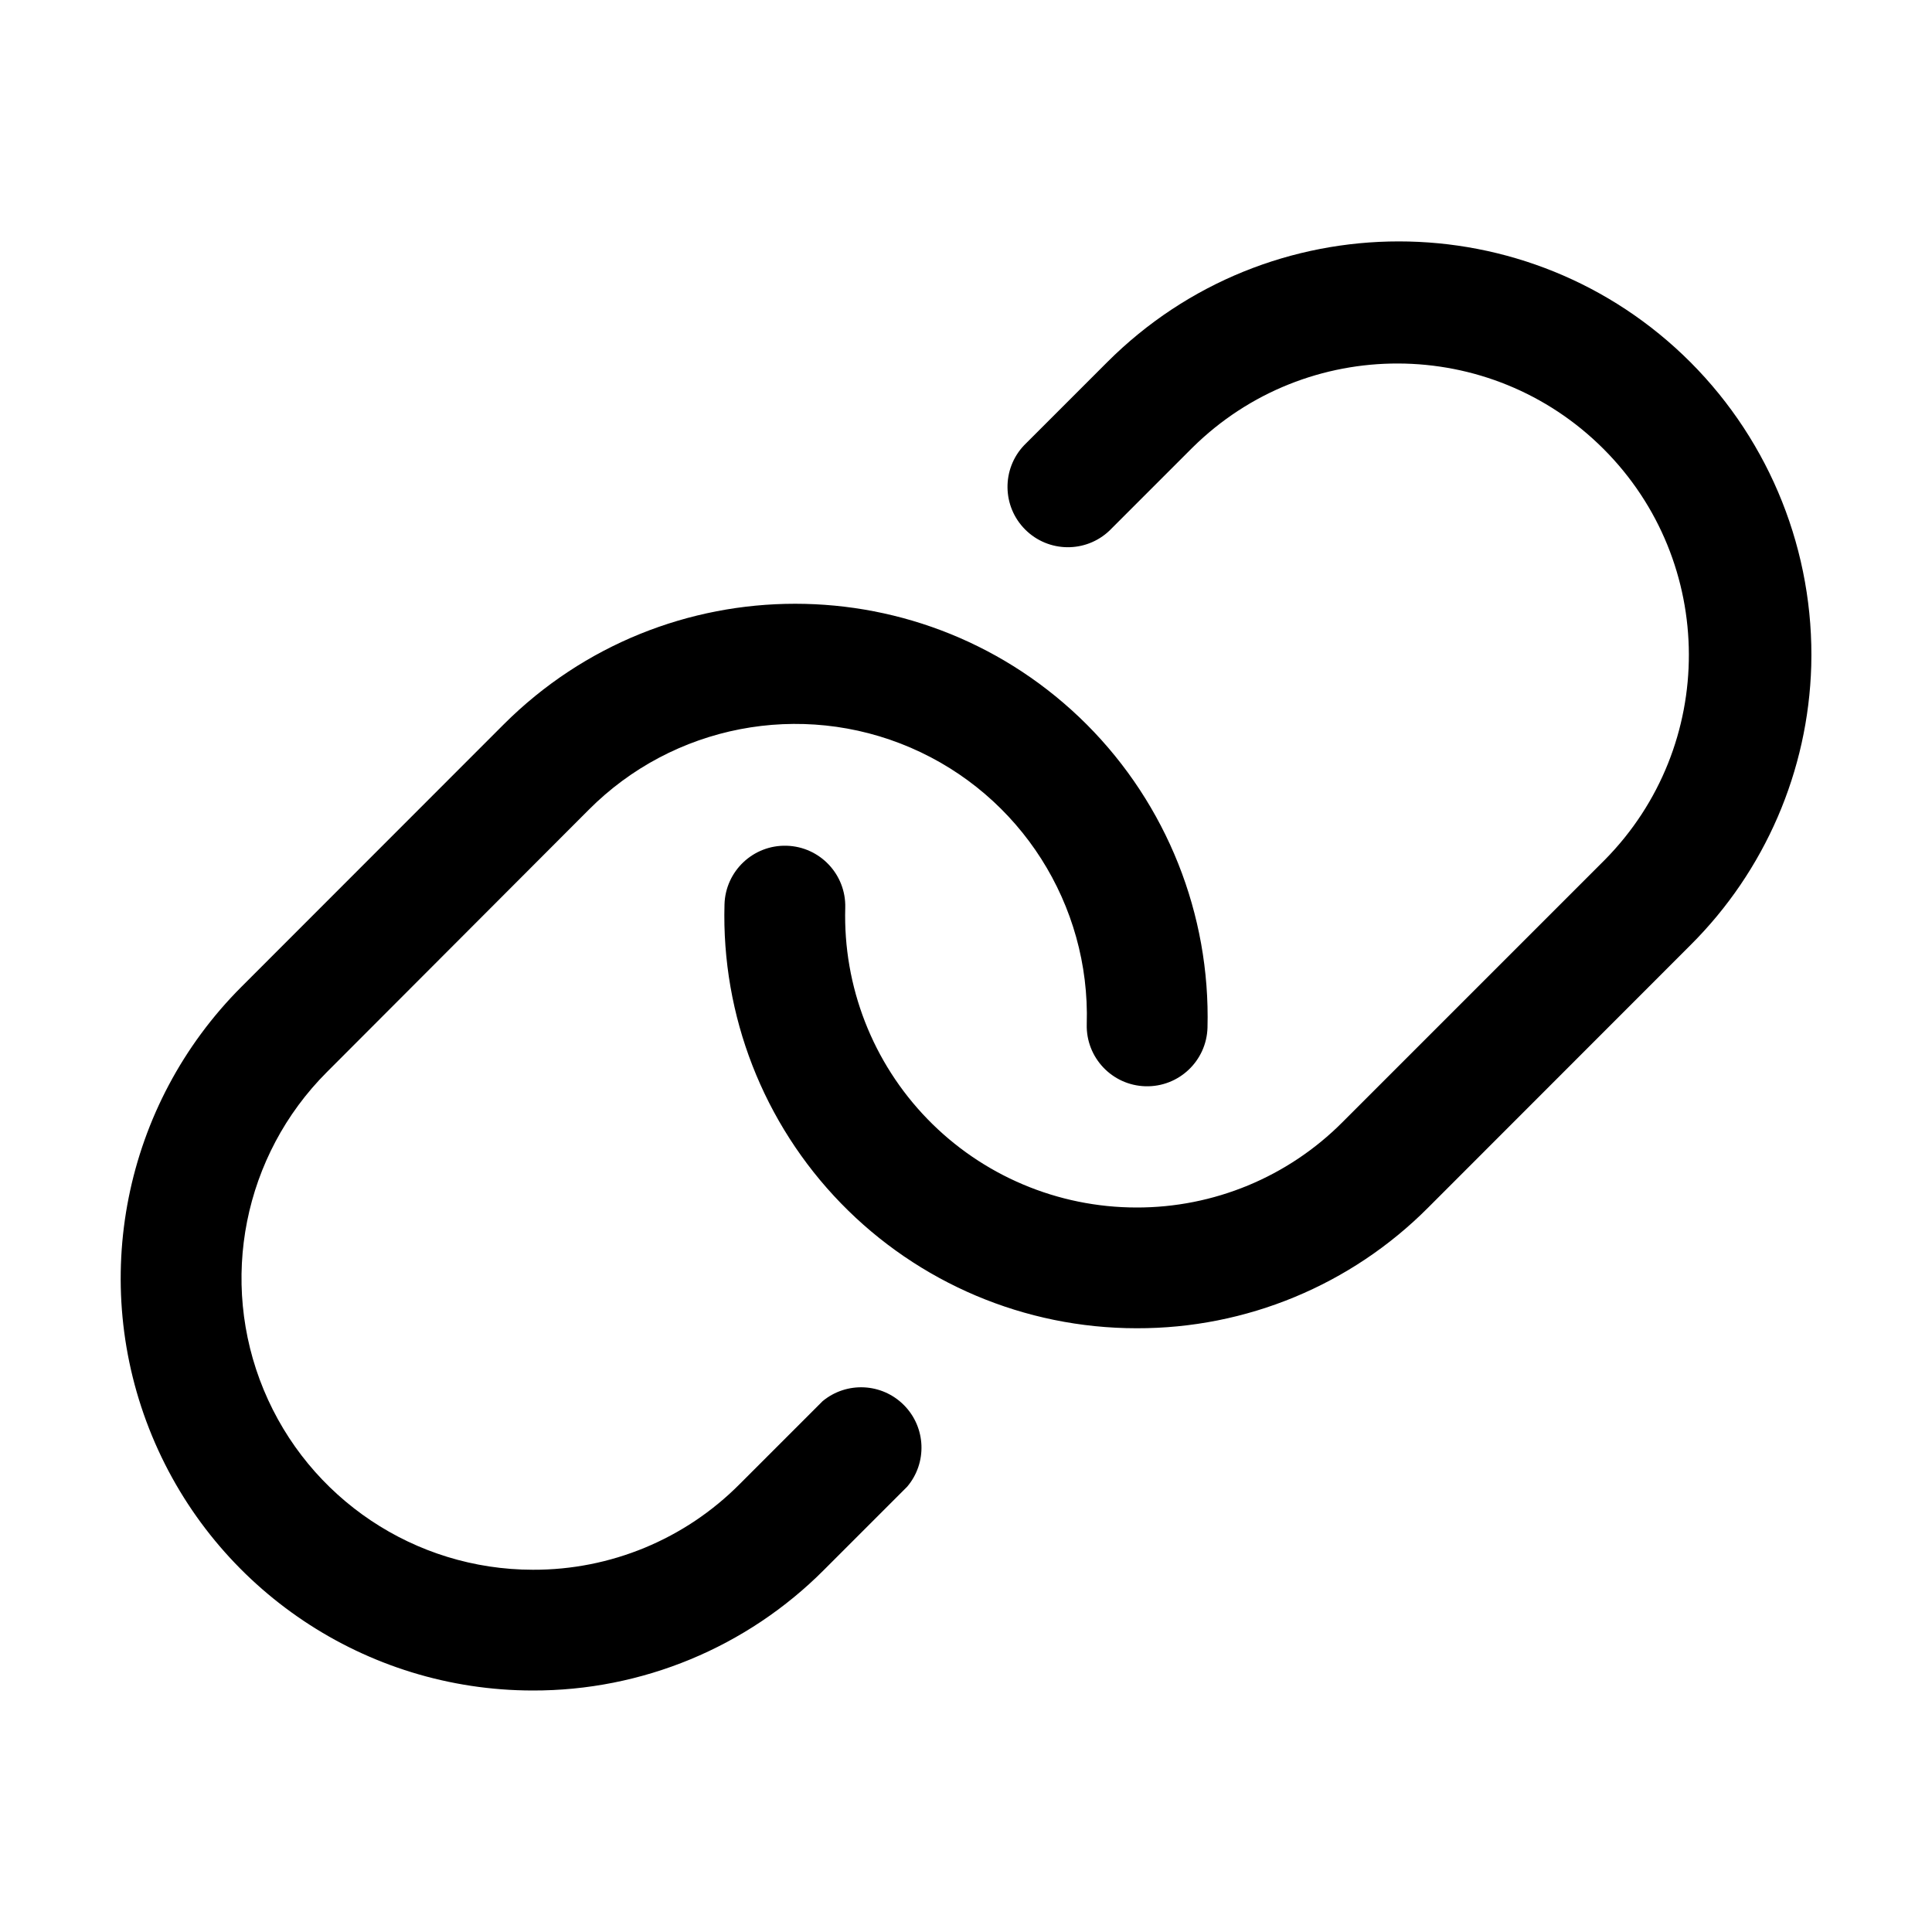
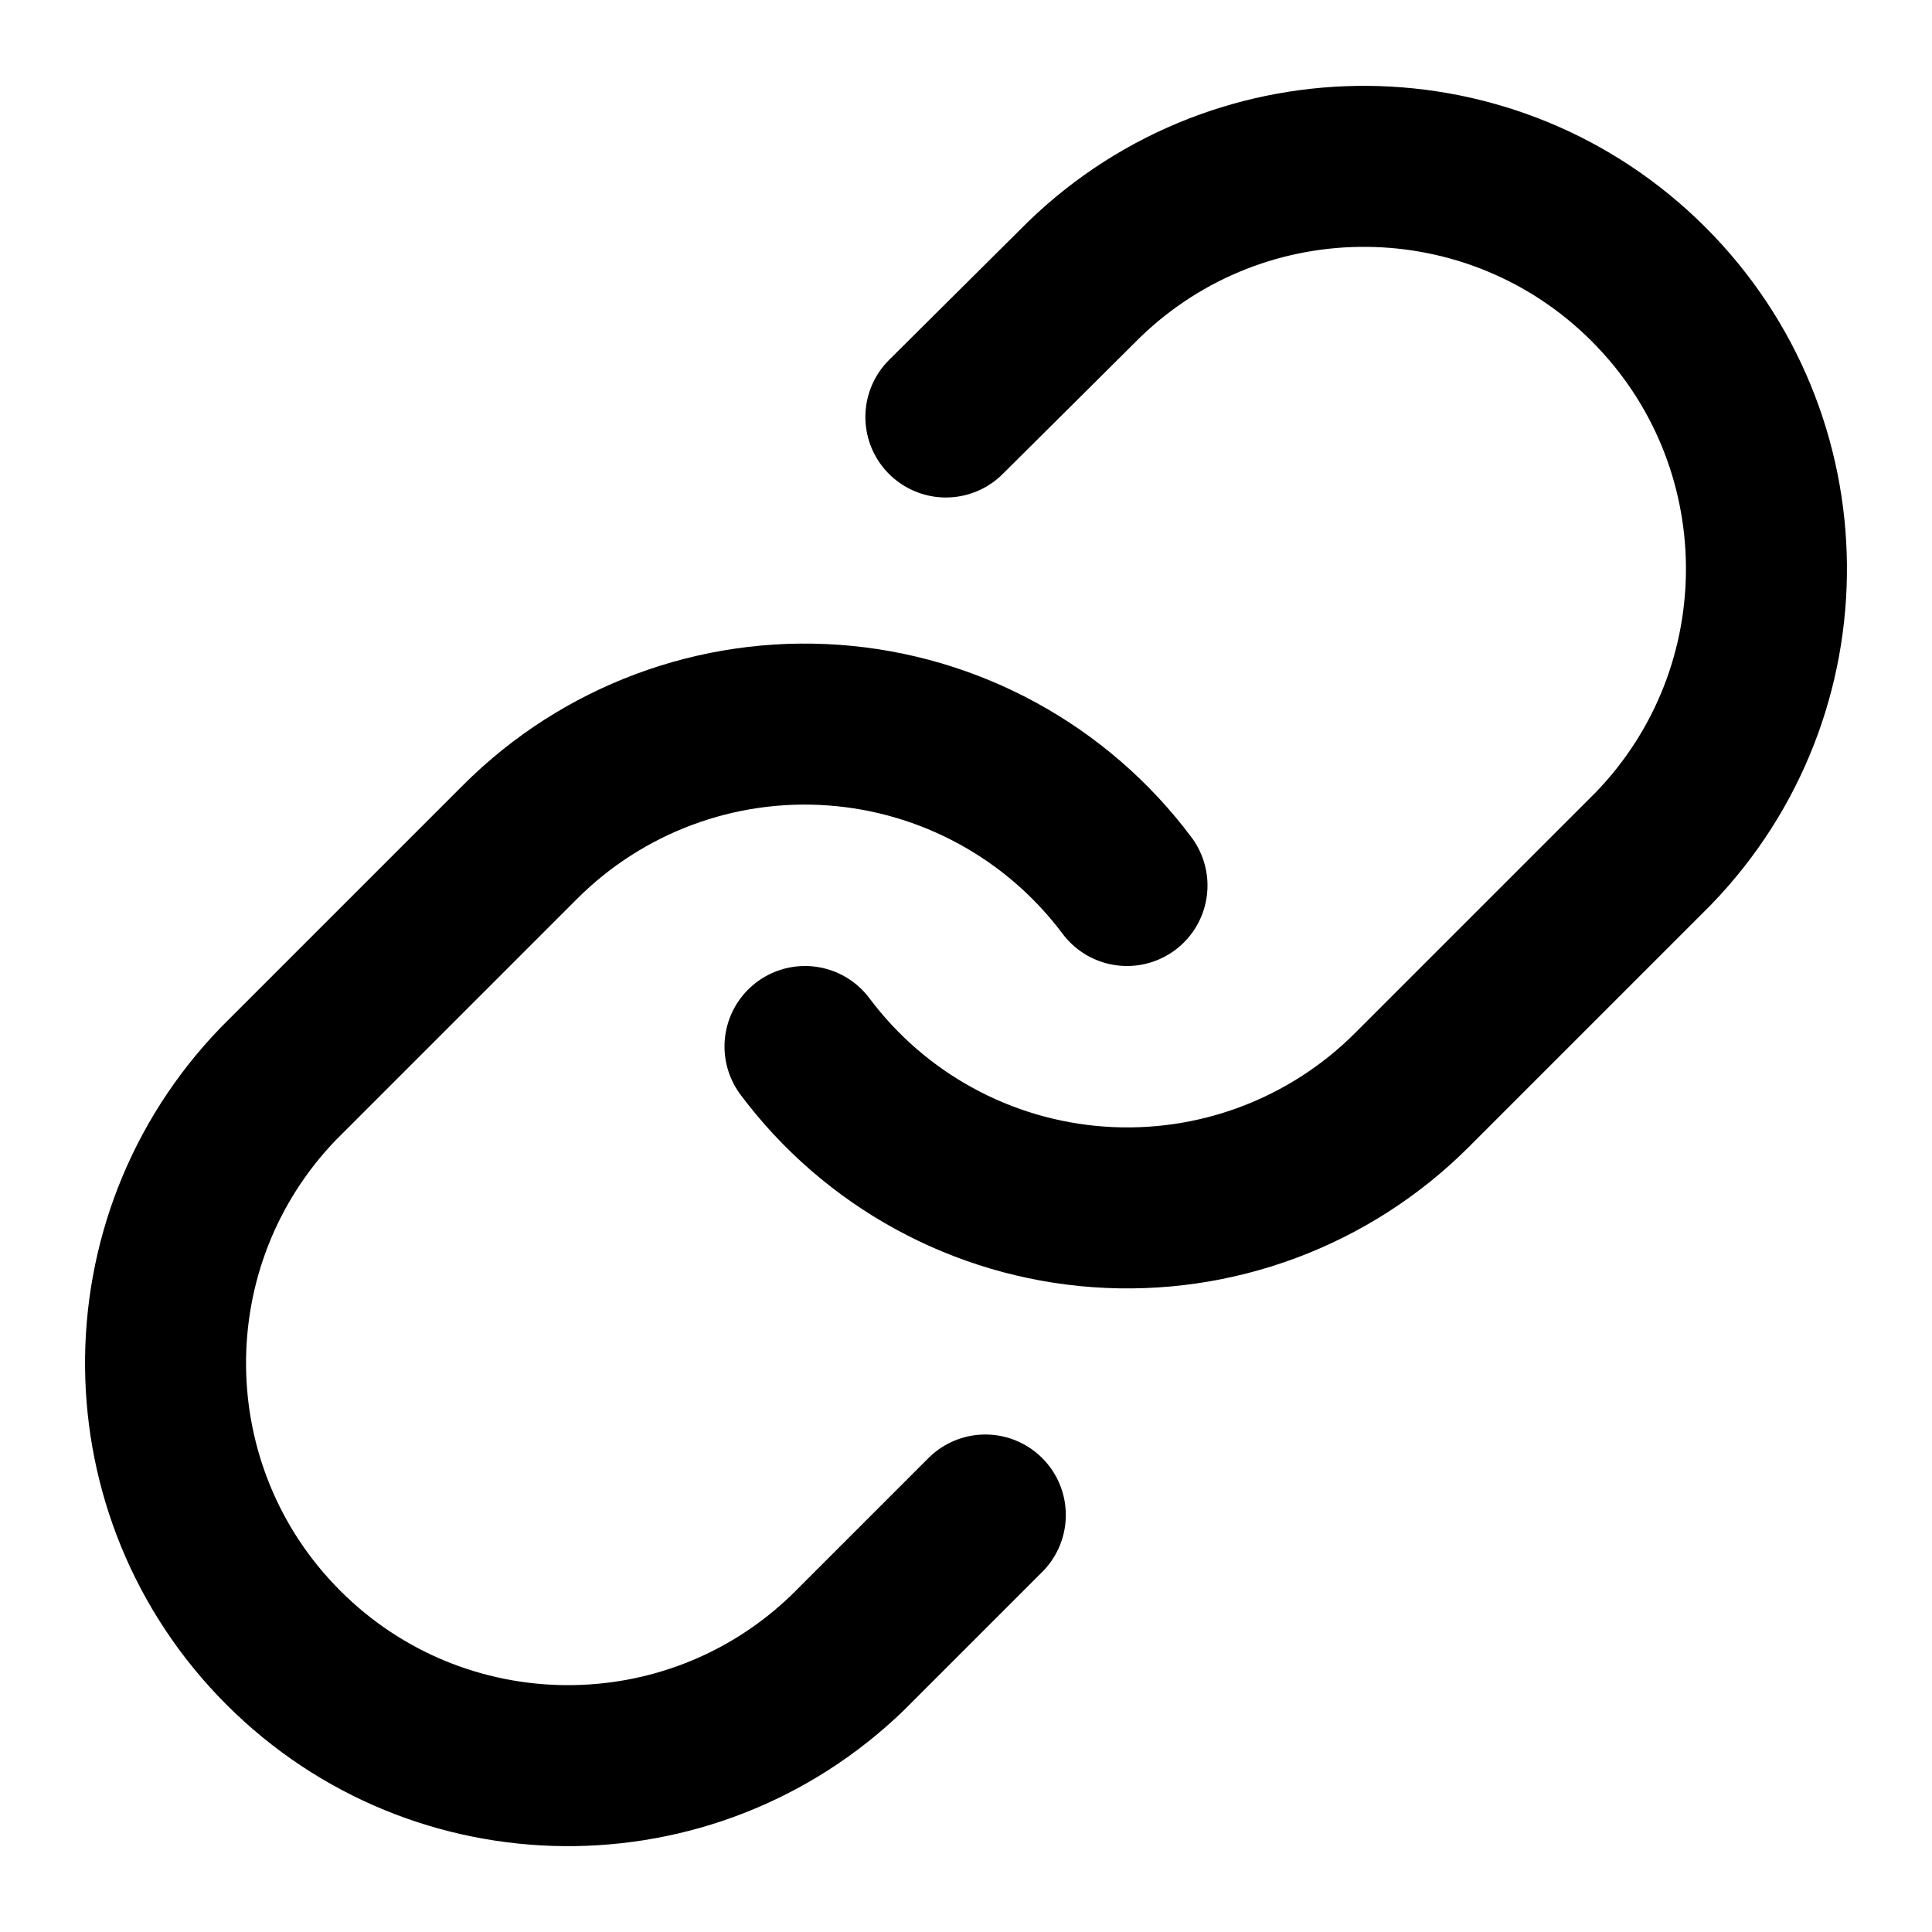
- <svg xmlns="http://www.w3.org/2000/svg" viewBox="0 0 256 256" fill="currentColor">
-   <path d="M240,88.23a54.43,54.43,0,0,1-16,37L189.25,160a54.27,54.27,0,0,1-38.63,16h-.05A54.63,54.63,0,0,1,96,119.84a8,8,0,0,1,16,.45A38.62,38.62,0,0,0,150.58,160h0a38.39,38.39,0,0,0,27.31-11.31l34.75-34.75a38.63,38.63,0,0,0-54.63-54.63l-11,11A8,8,0,0,1,135.7,59l11-11A54.65,54.65,0,0,1,224,48,54.86,54.86,0,0,1,240,88.23ZM109,185.66l-11,11A38.41,38.41,0,0,1,70.6,208h0a38.63,38.63,0,0,1-27.29-65.94L78,107.31A38.63,38.63,0,0,1,144,135.71a8,8,0,0,0,16,.45A54.86,54.86,0,0,0,144,96a54.65,54.65,0,0,0-77.27,0L32,130.75A54.62,54.62,0,0,0,70.56,224h0a54.28,54.28,0,0,0,38.64-16l11-11A8,8,0,0,0,109,185.66Z" />
+ <svg xmlns="http://www.w3.org/2000/svg" class="lucide lucide-link" width="24" height="24" viewBox="0 0 24 24" fill="none" stroke="currentColor" stroke-width="2" stroke-linecap="round" stroke-linejoin="round">
+   <path d="M10 13a5 5 0 0 0 7.54.54l3-3a5 5 0 0 0-7.07-7.07l-1.72 1.71" />
+   <path d="M14 11a5 5 0 0 0-7.54-.54l-3 3a5 5 0 0 0 7.07 7.07l1.71-1.71" />
</svg>
